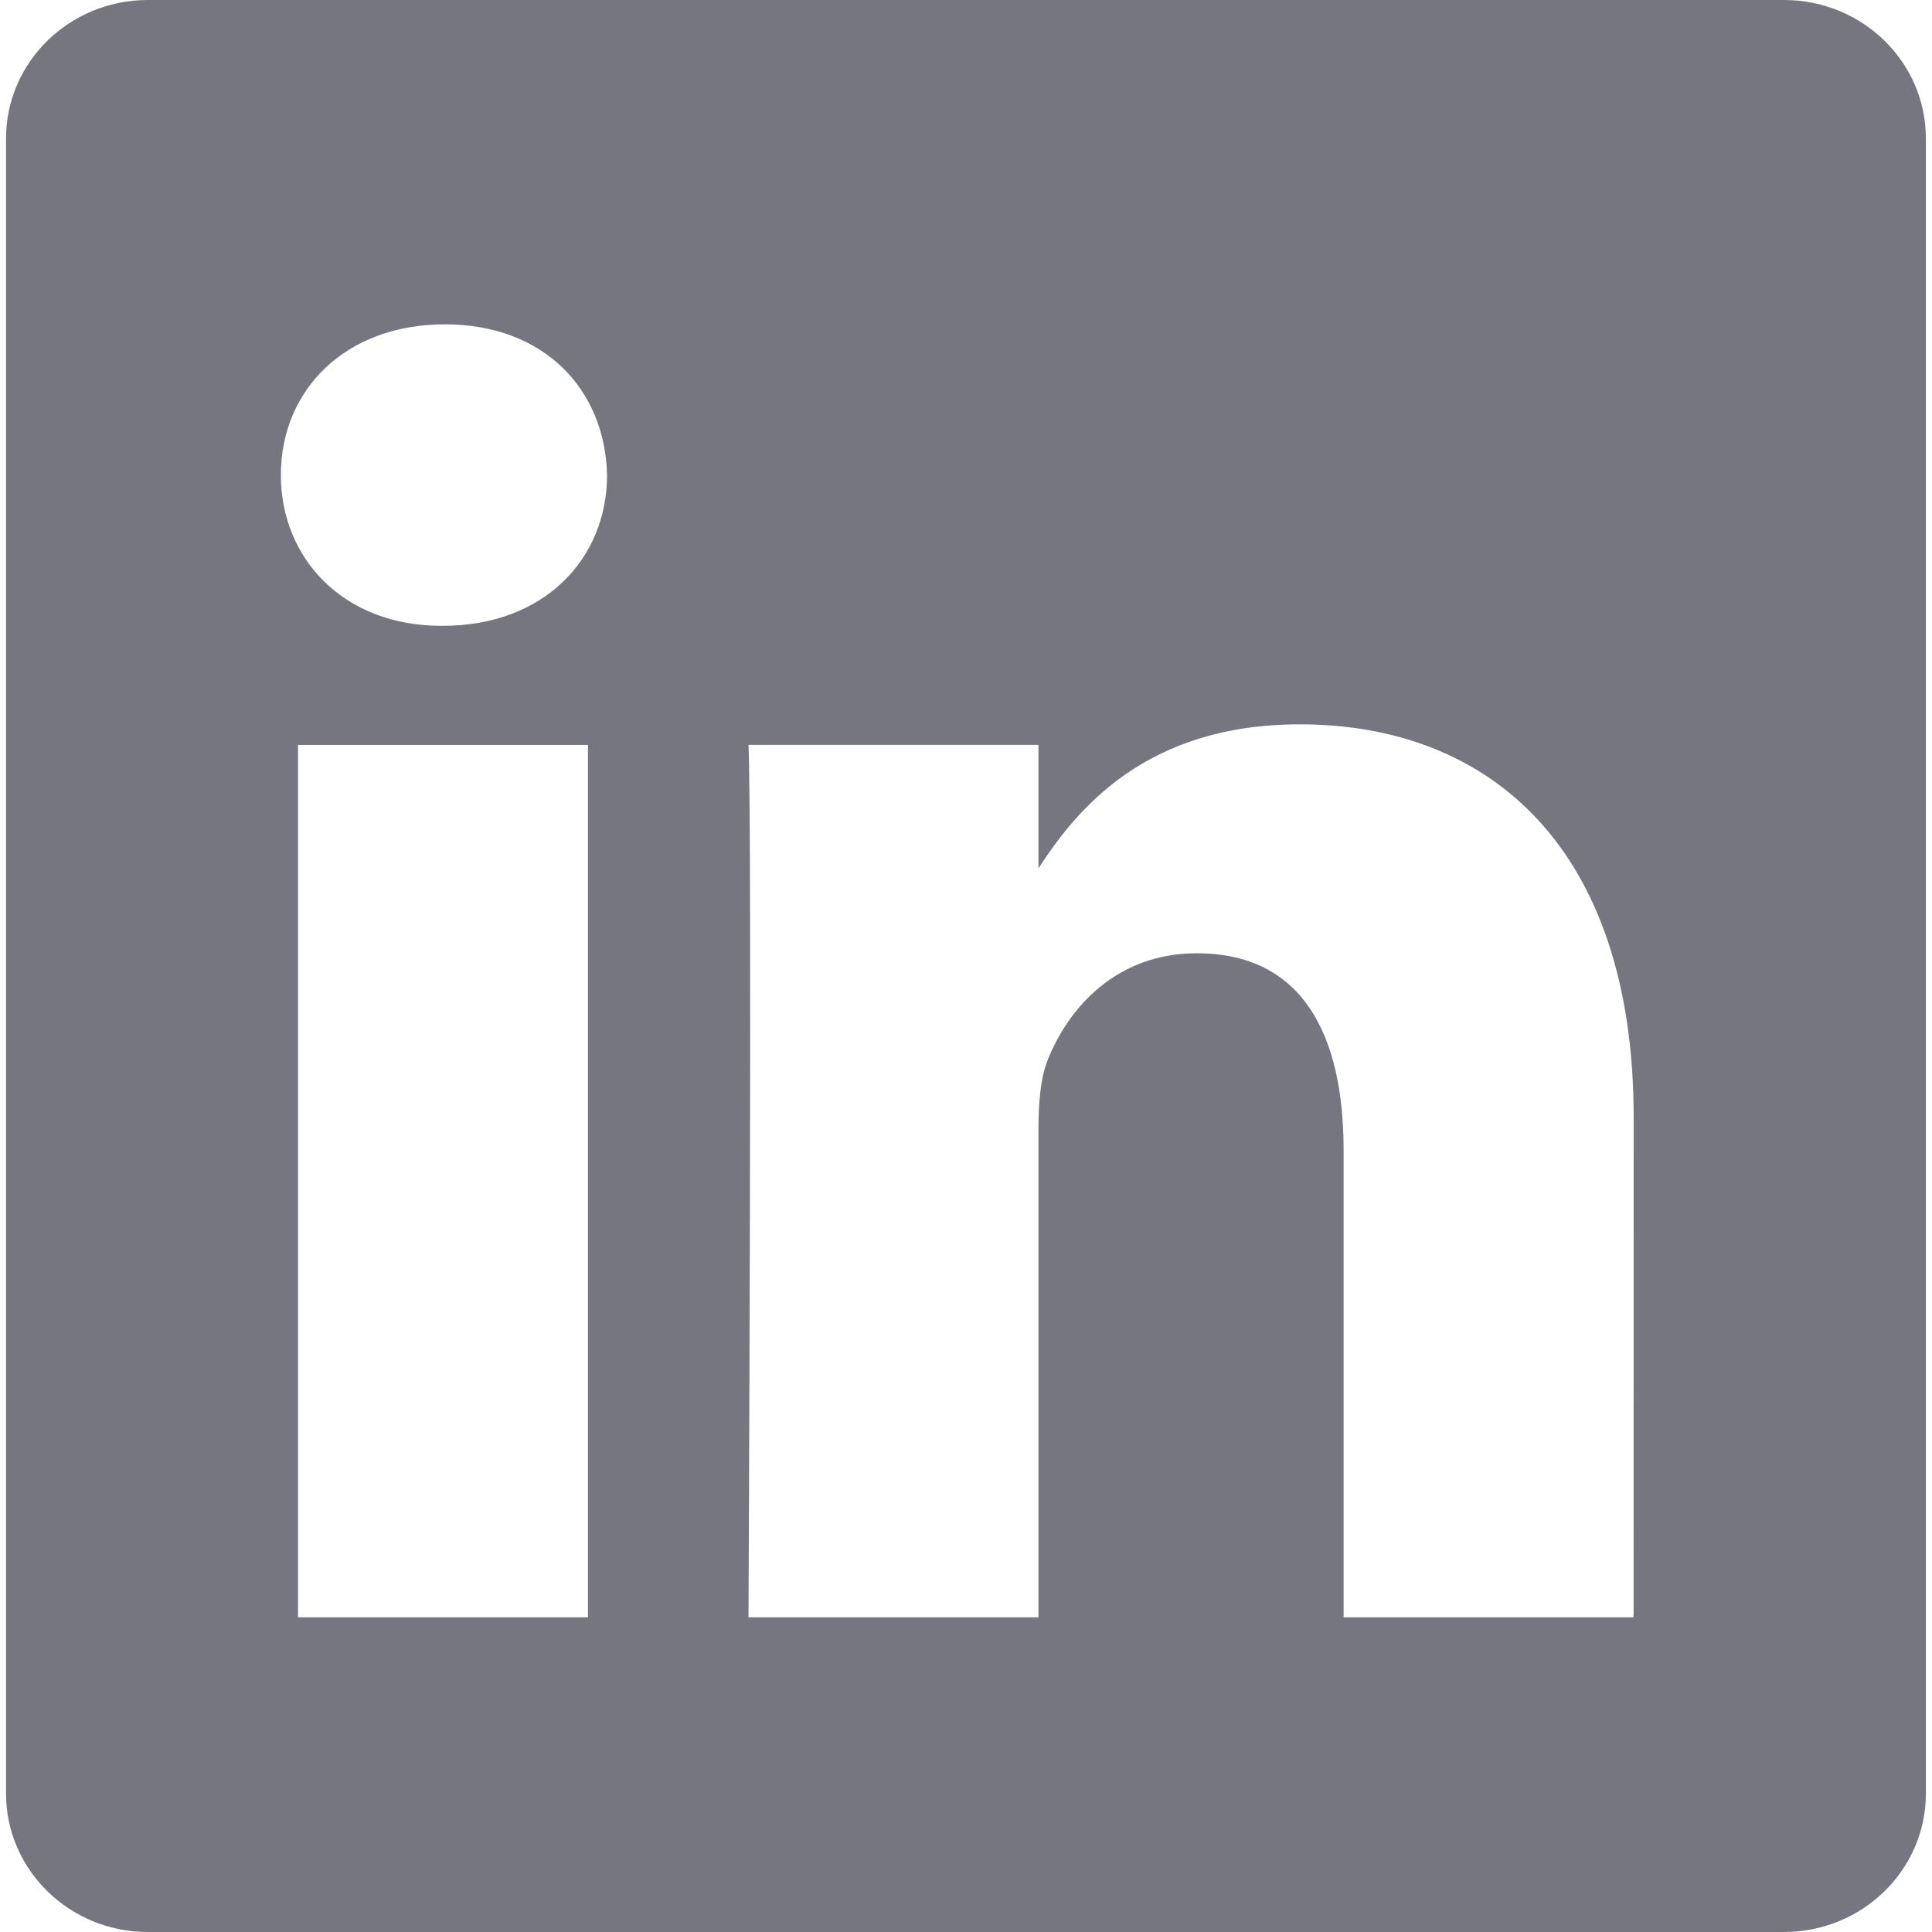
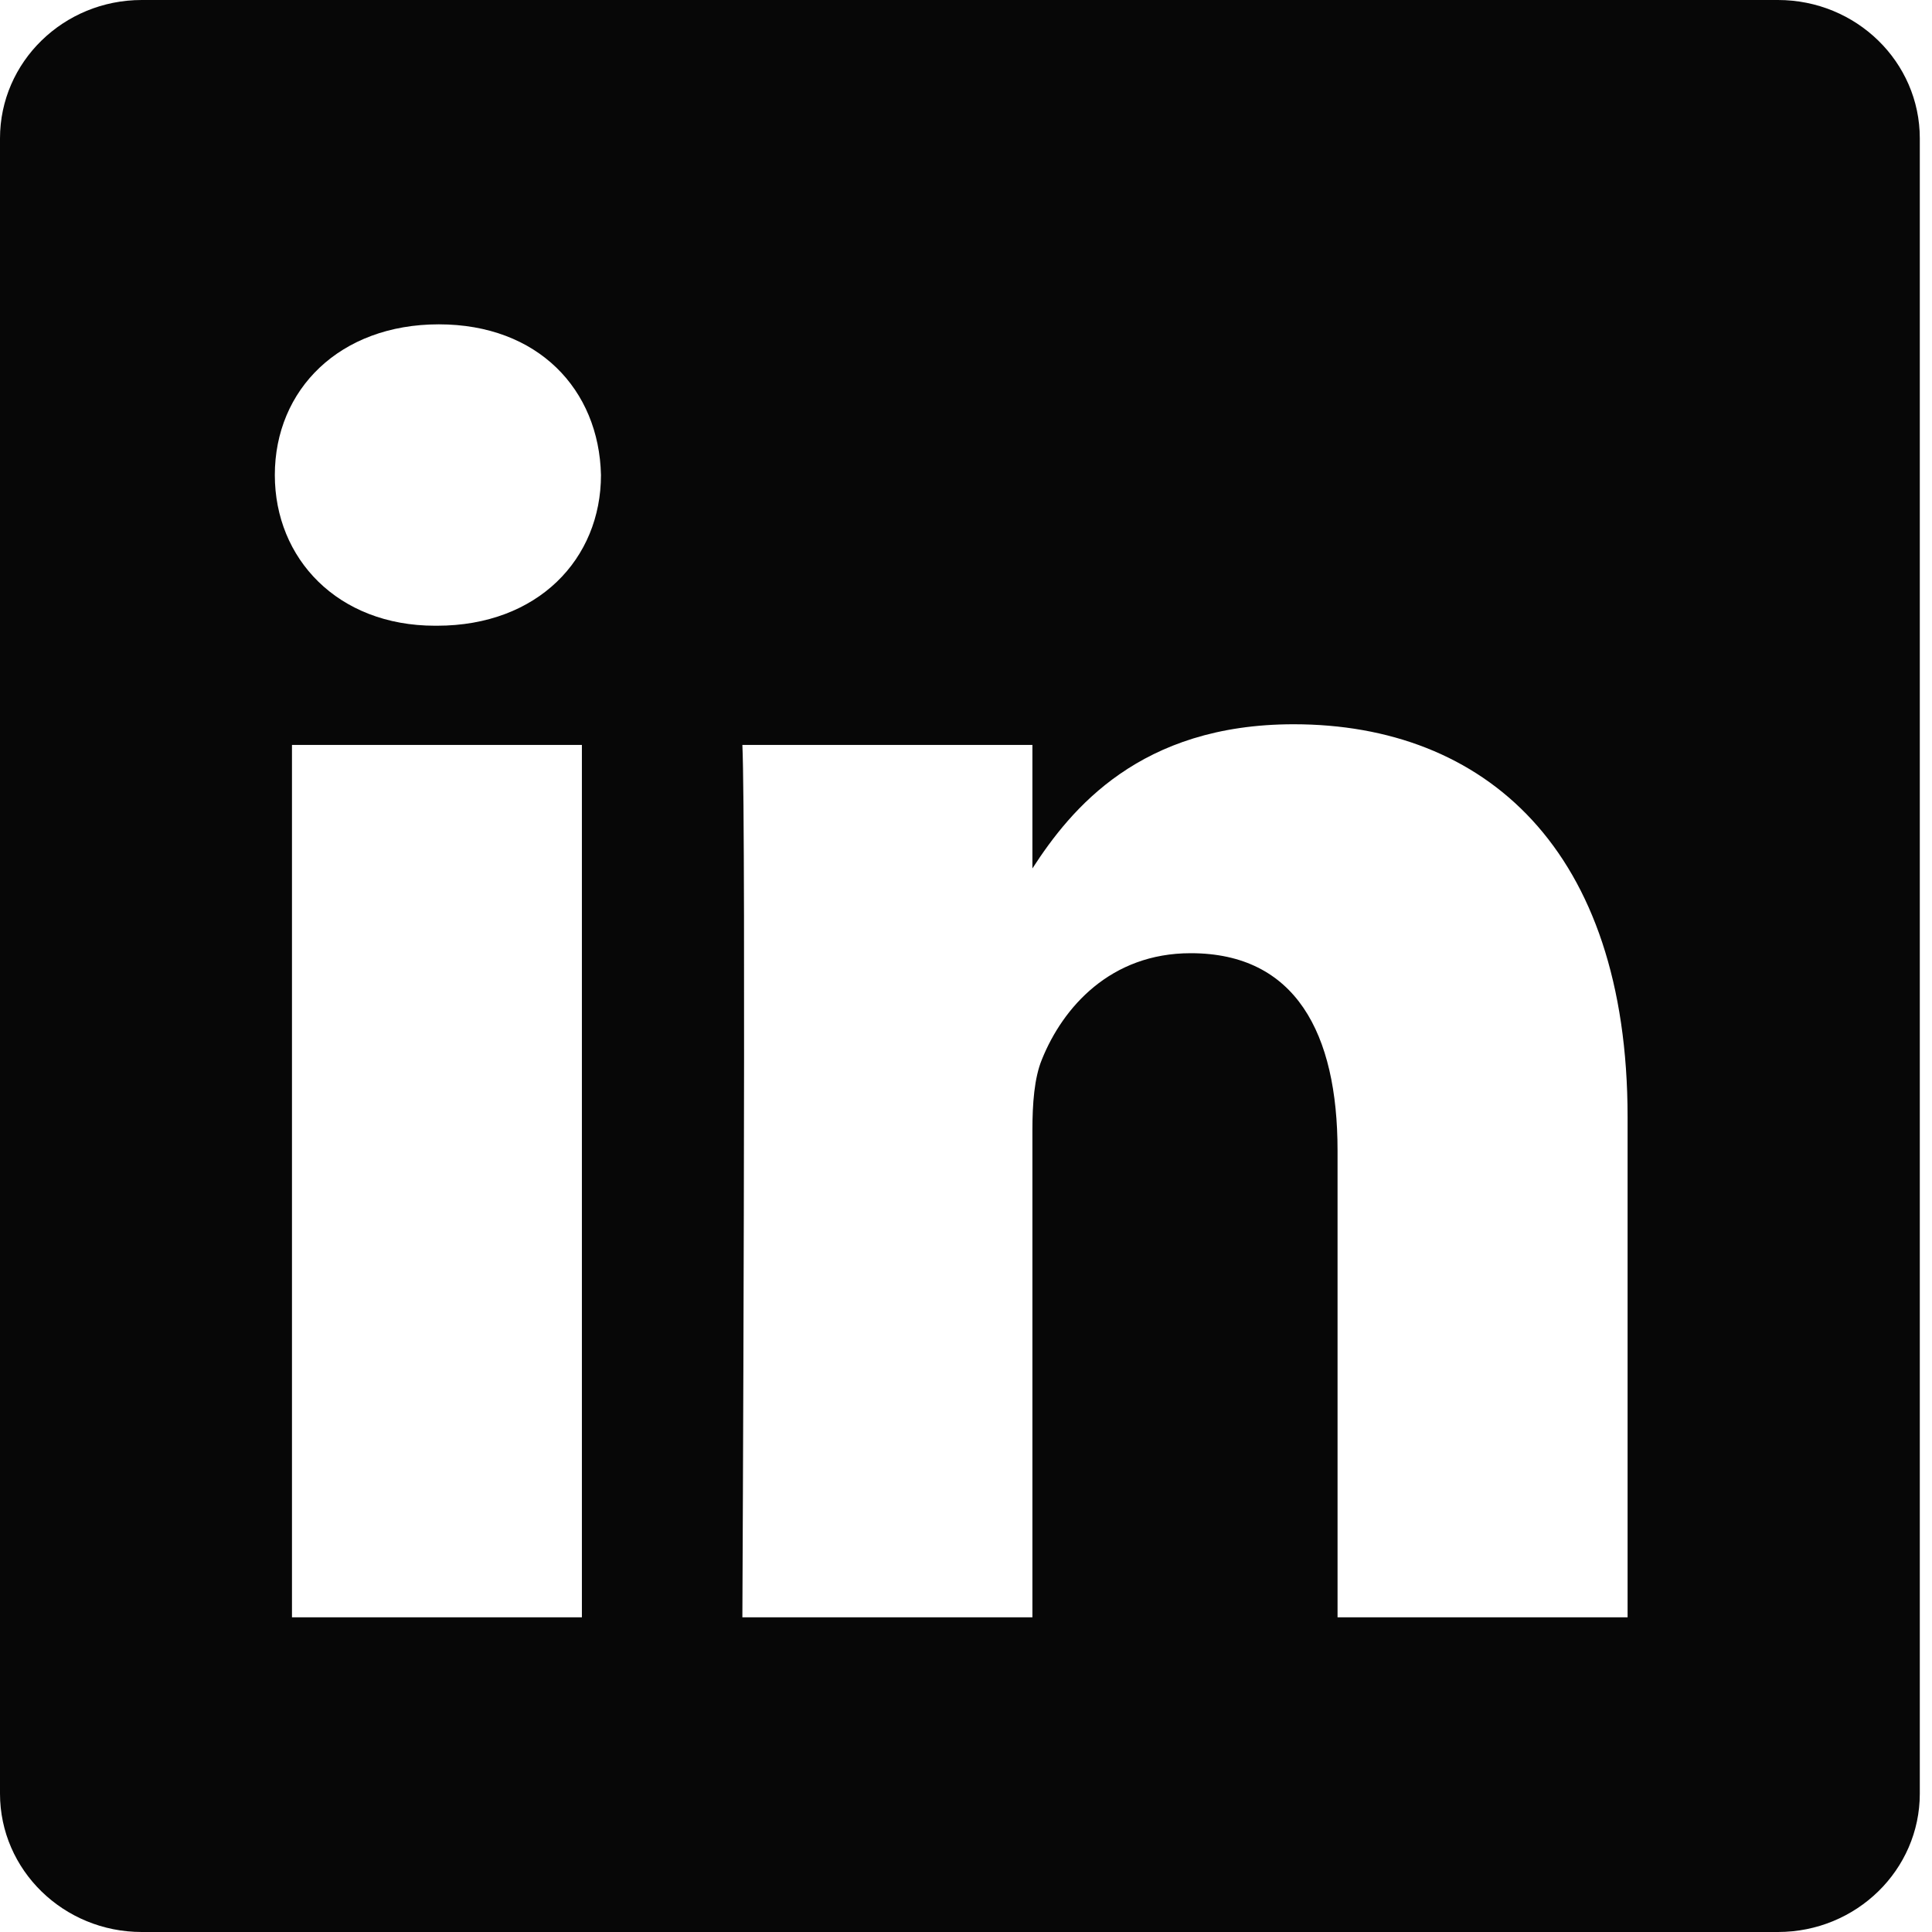
- <svg xmlns="http://www.w3.org/2000/svg" width="24" height="24" viewBox="0 0 24 24" fill="none">
-   <path d="M22.161 0H1.837C0.864 0 0.075 0.77 0.075 1.719V22.281C0.075 23.23 0.864 24 1.837 24H22.161C23.135 24 23.924 23.229 23.924 22.281V1.719C23.924 0.77 23.135 0 22.161 0ZM7.304 20.091H3.702V9.254H7.304V20.091ZM5.503 7.774H5.479C4.271 7.774 3.489 6.941 3.489 5.901C3.489 4.838 4.295 4.029 5.527 4.029C6.759 4.029 7.517 4.838 7.541 5.901C7.541 6.941 6.759 7.774 5.503 7.774ZM20.293 20.091H16.691V14.292C16.691 12.836 16.17 11.842 14.867 11.842C13.872 11.842 13.279 12.512 13.018 13.159C12.923 13.391 12.9 13.714 12.9 14.038V20.091H9.298C9.298 20.091 9.345 10.269 9.298 9.253H12.9V10.787C13.379 10.049 14.235 8.998 16.147 8.998C18.517 8.998 20.294 10.547 20.294 13.876L20.293 20.091Z" fill="#767680" />
+ <svg xmlns="http://www.w3.org/2000/svg" width="16" height="16" viewBox="0 0 16 16" fill="none">
+   <path d="M14.724 0H1.174C0.526 0 0 0.513 0 1.146V14.854C0 15.487 0.526 16 1.174 16H14.724C15.373 16 15.899 15.486 15.899 14.854V1.146C15.899 0.513 15.373 0 14.724 0ZM4.819 13.394H2.418V6.169H4.819V13.394ZM3.619 5.182H3.603C2.797 5.182 2.276 4.627 2.276 3.934C2.276 3.226 2.813 2.686 3.634 2.686C4.456 2.686 4.961 3.226 4.977 3.934C4.977 4.627 4.456 5.182 3.619 5.182ZM13.479 13.394H11.077V9.528C11.077 8.557 10.73 7.894 9.861 7.894C9.198 7.894 8.803 8.341 8.629 8.773C8.565 8.927 8.55 9.143 8.55 9.359V13.394H6.148C6.148 13.394 6.18 6.846 6.148 6.169H8.55V7.192C8.869 6.699 9.44 5.998 10.714 5.998C12.294 5.998 13.479 7.031 13.479 9.251L13.479 13.394Z" fill="#070707" />
</svg>
